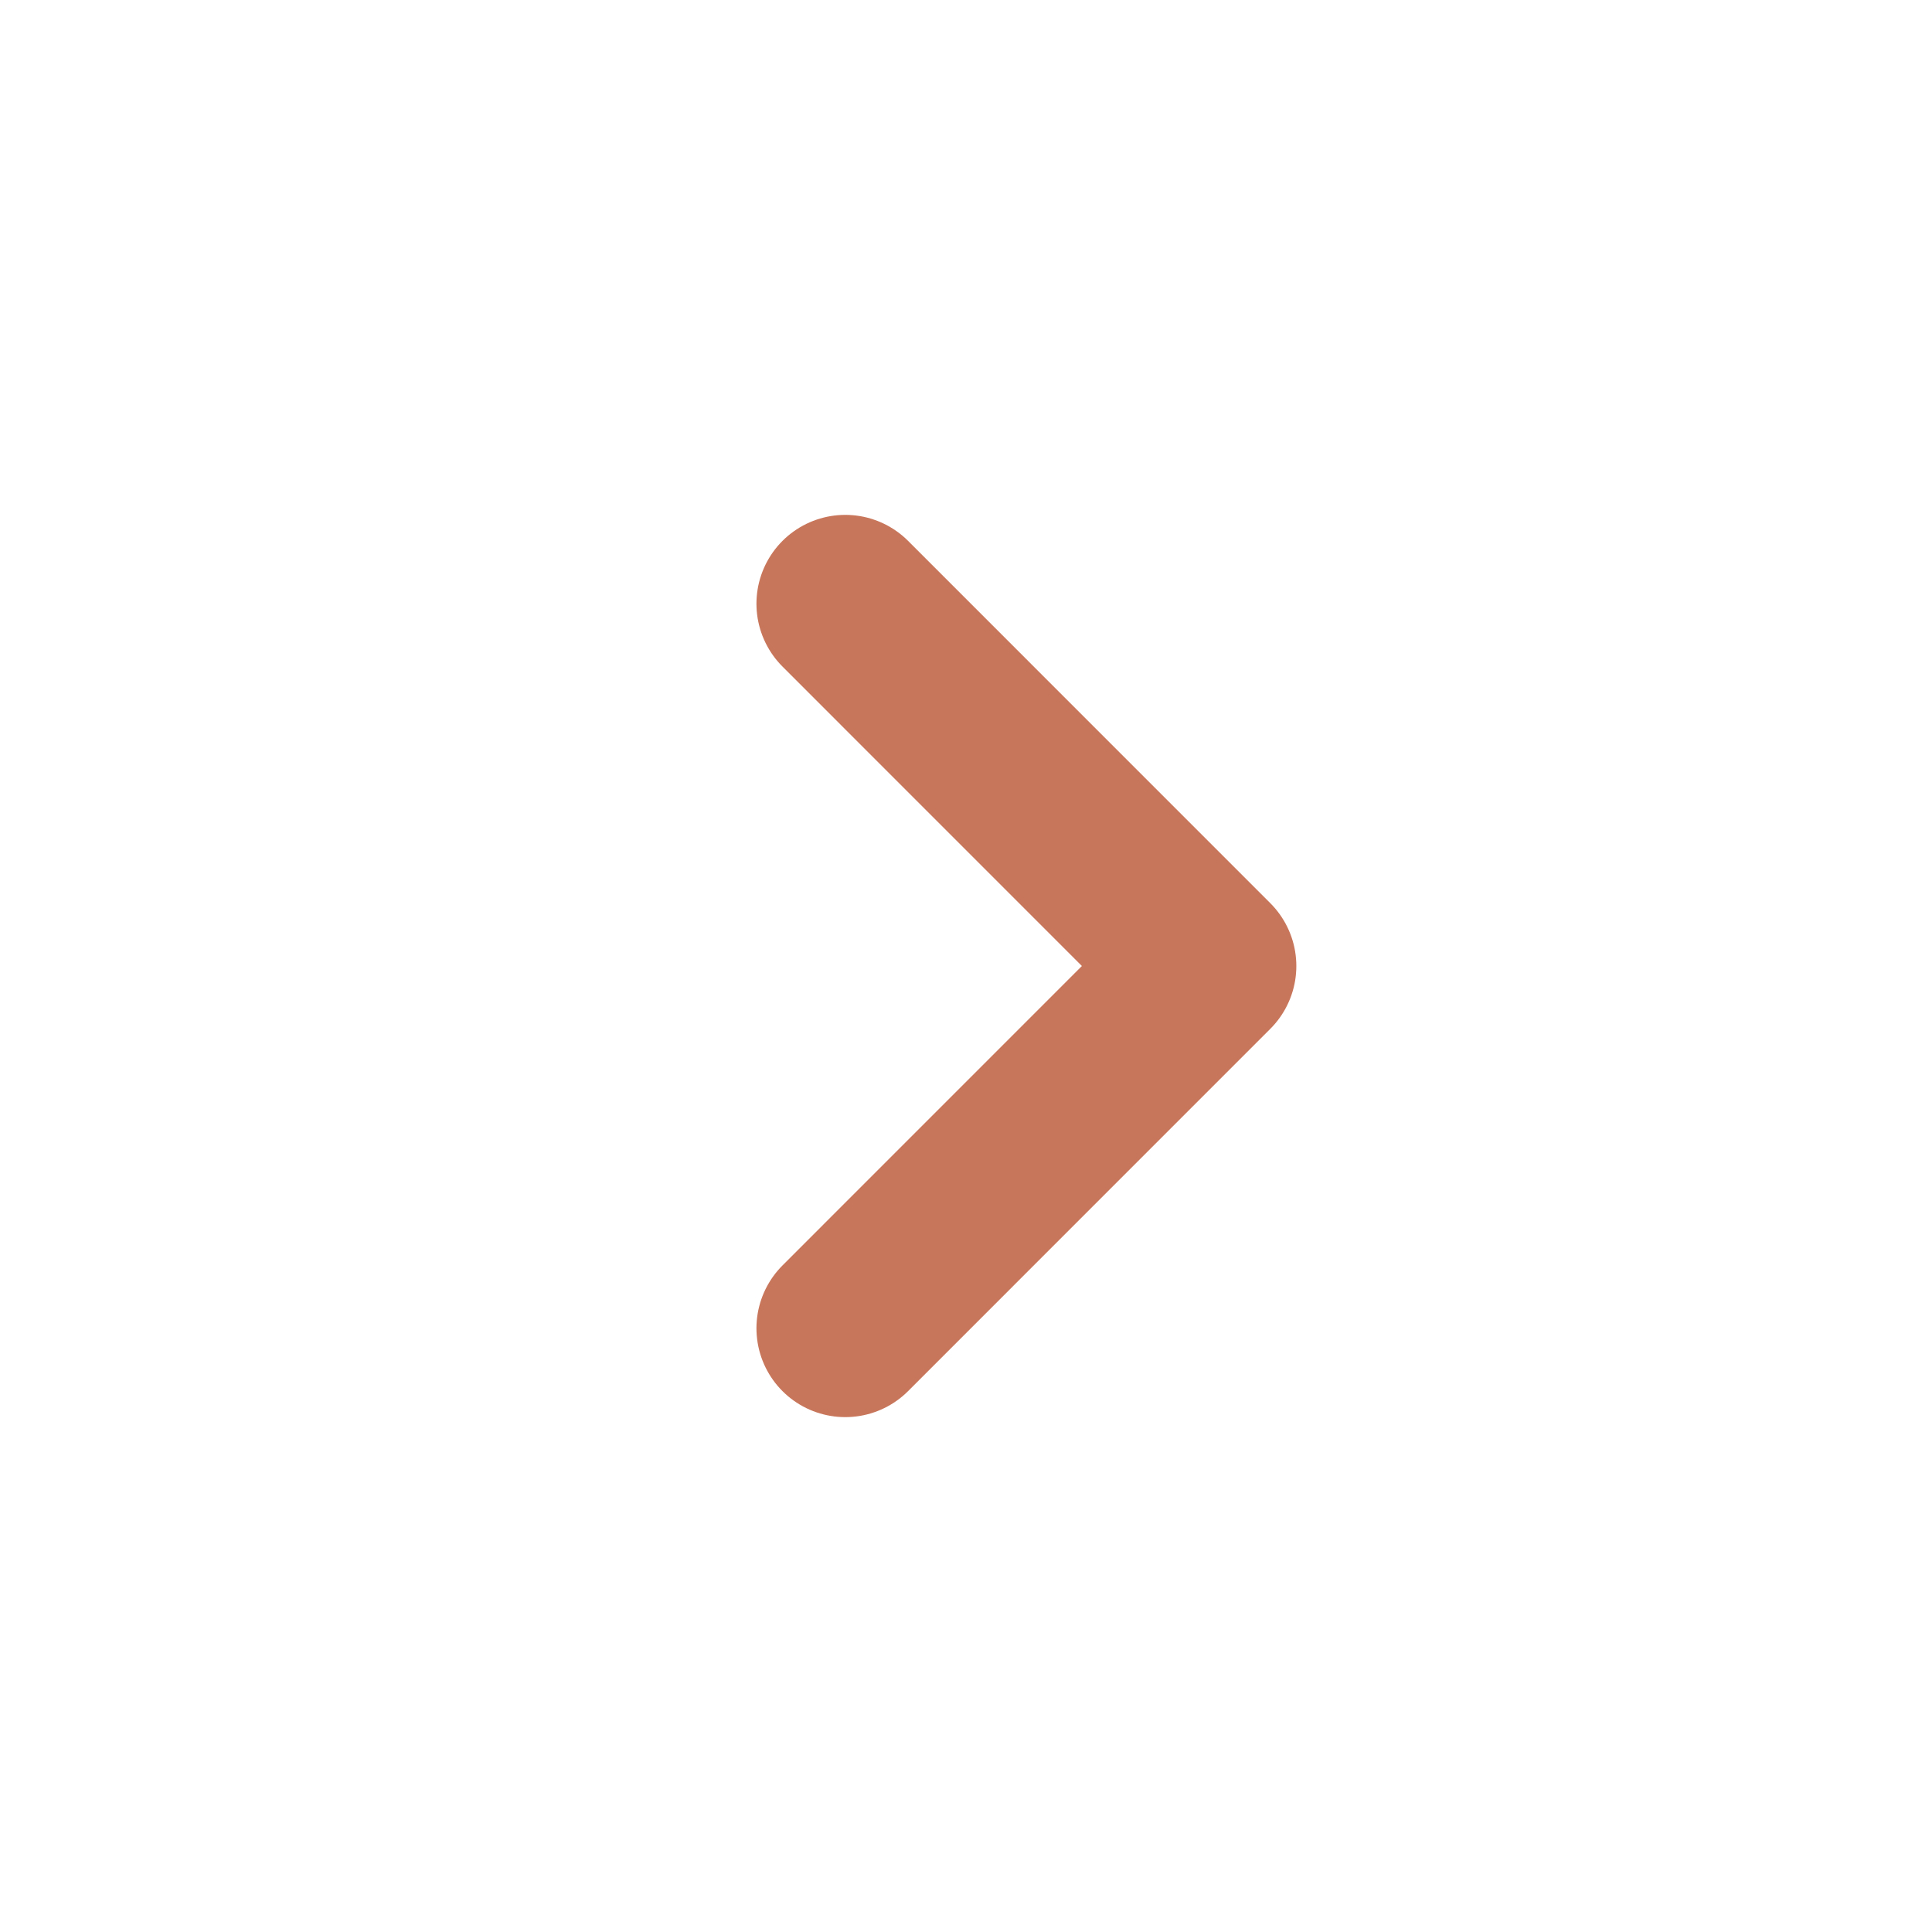
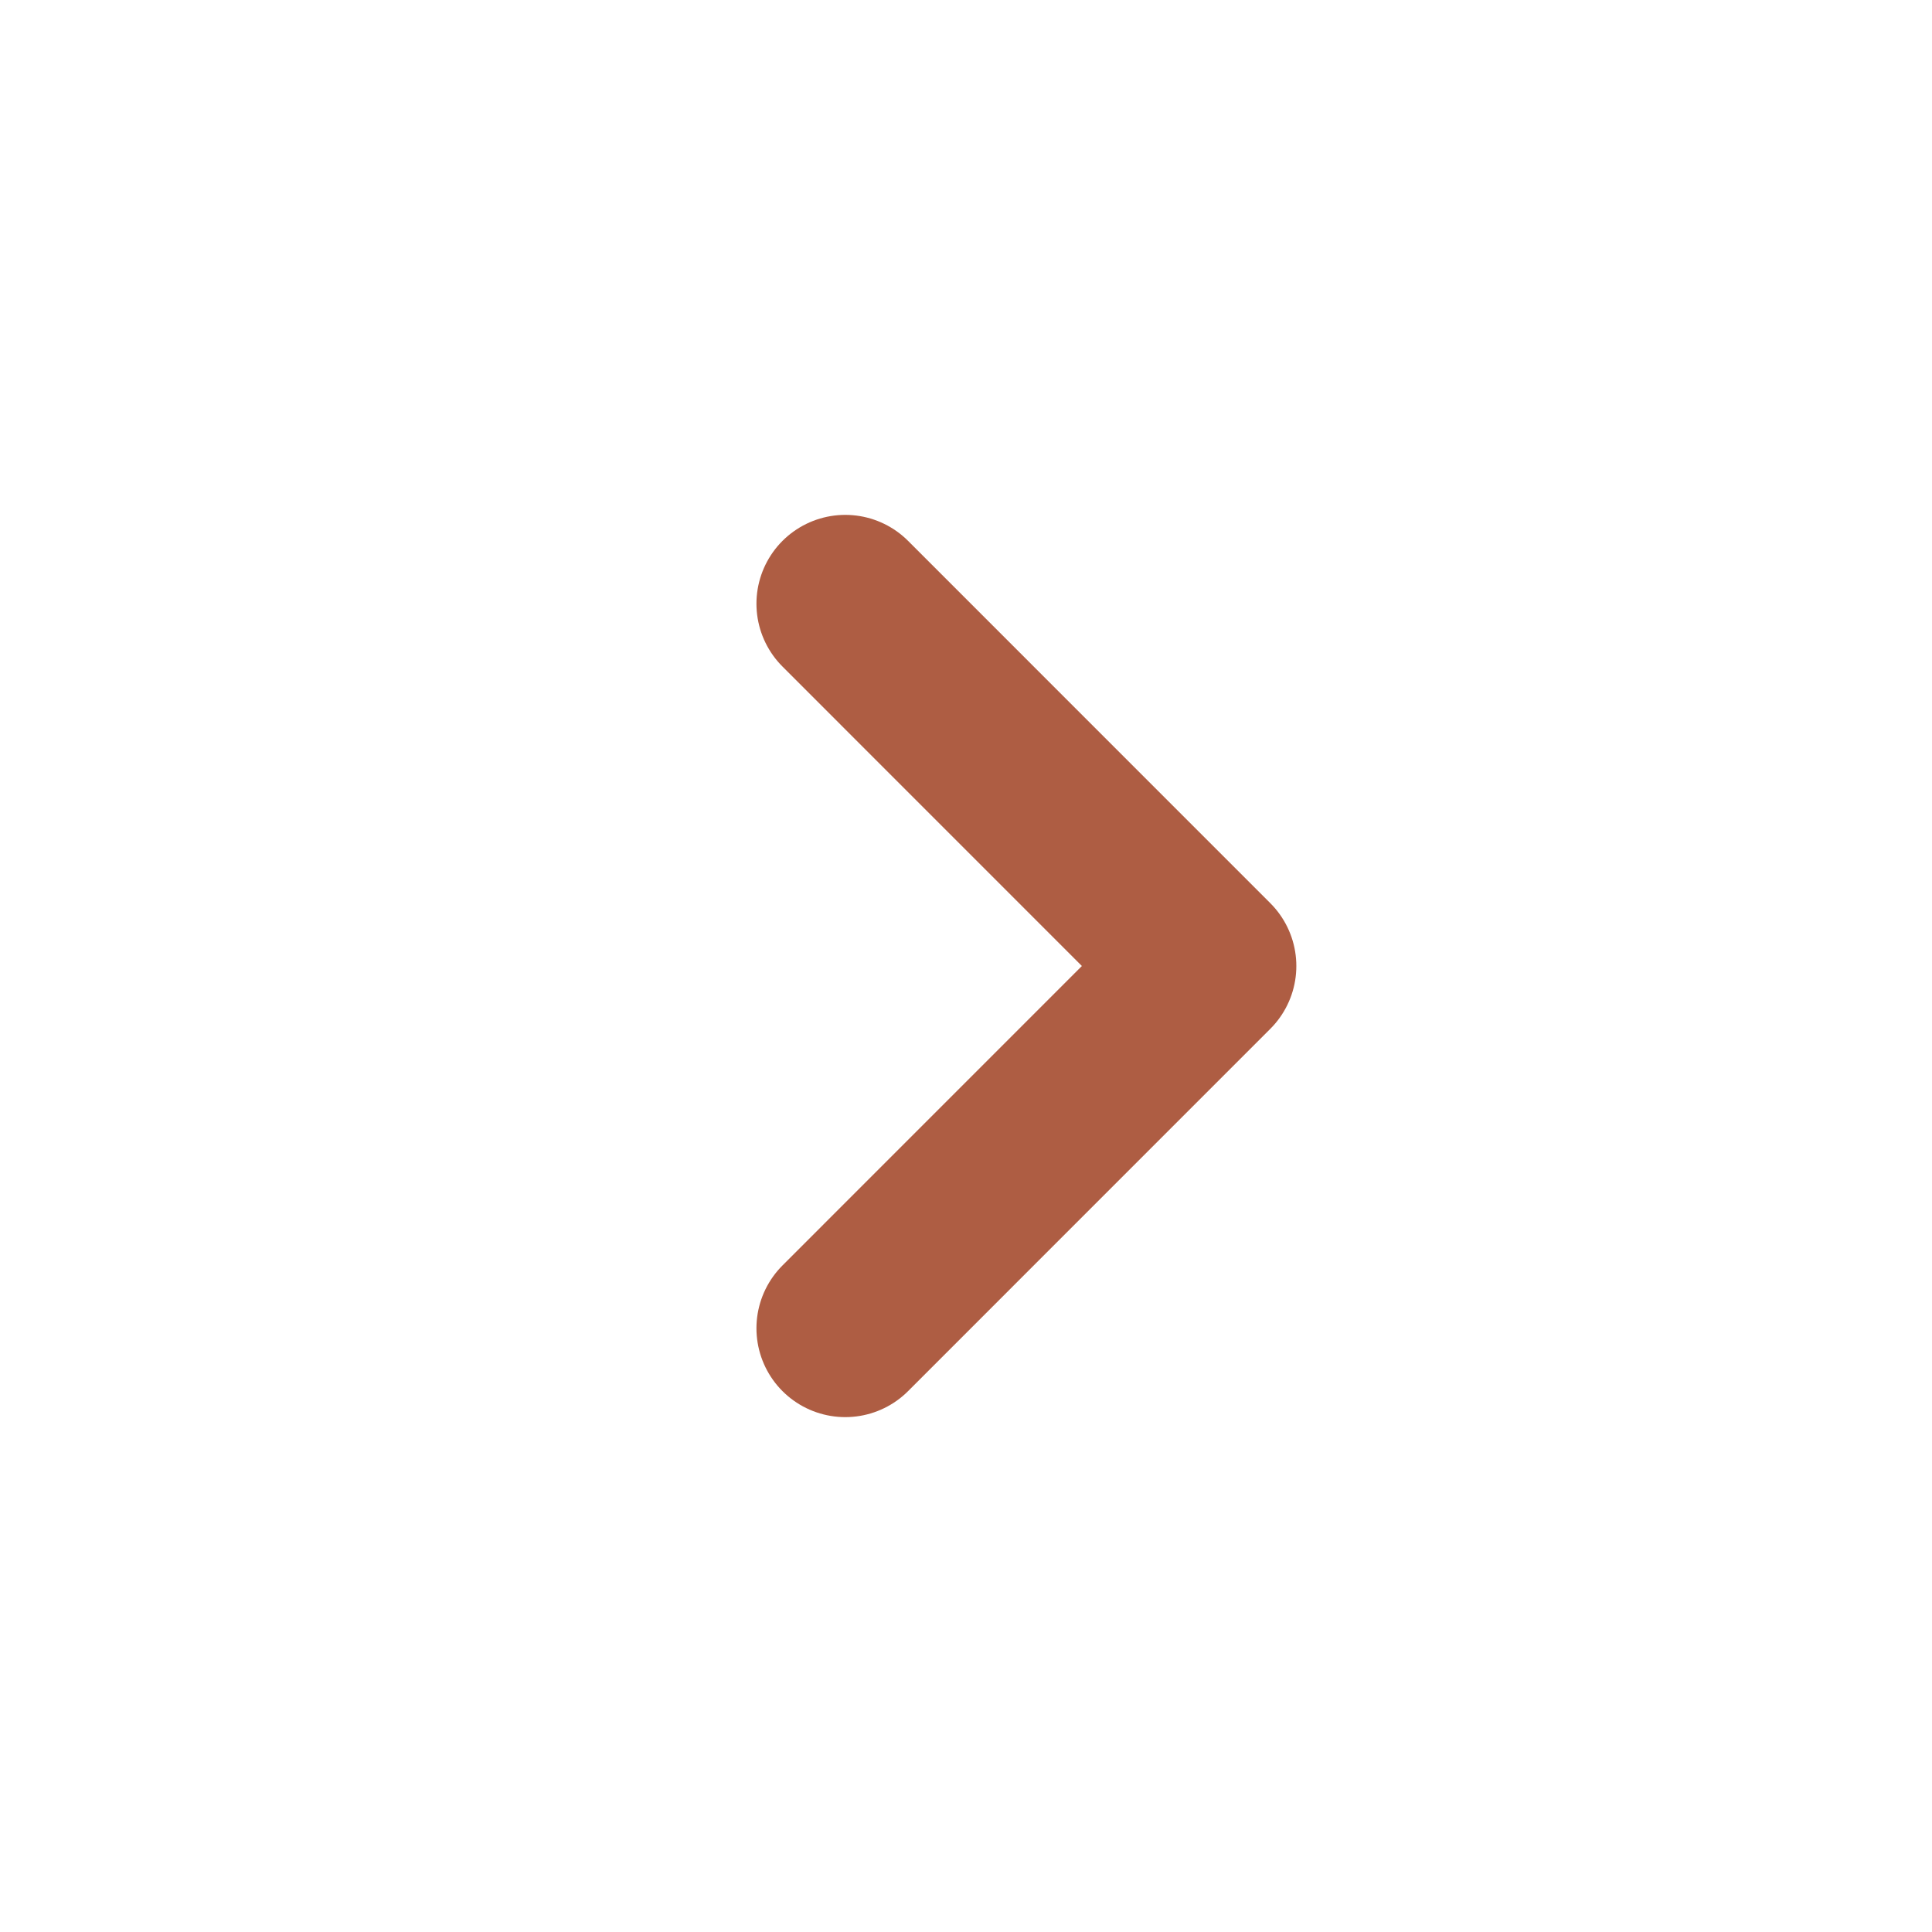
<svg xmlns="http://www.w3.org/2000/svg" width="29" height="29" viewBox="0 0 29 29" fill="none">
-   <path d="M12.688 19.938L18.125 14.5L12.688 9.062" stroke="#C8765B" stroke-width="2.667" stroke-linecap="round" stroke-linejoin="round" />
+   <path d="M12.688 19.938L18.125 14.5L12.688 9.062" stroke="#AE5D43" stroke-width="2.667" stroke-linecap="round" stroke-linejoin="round" />
</svg>
